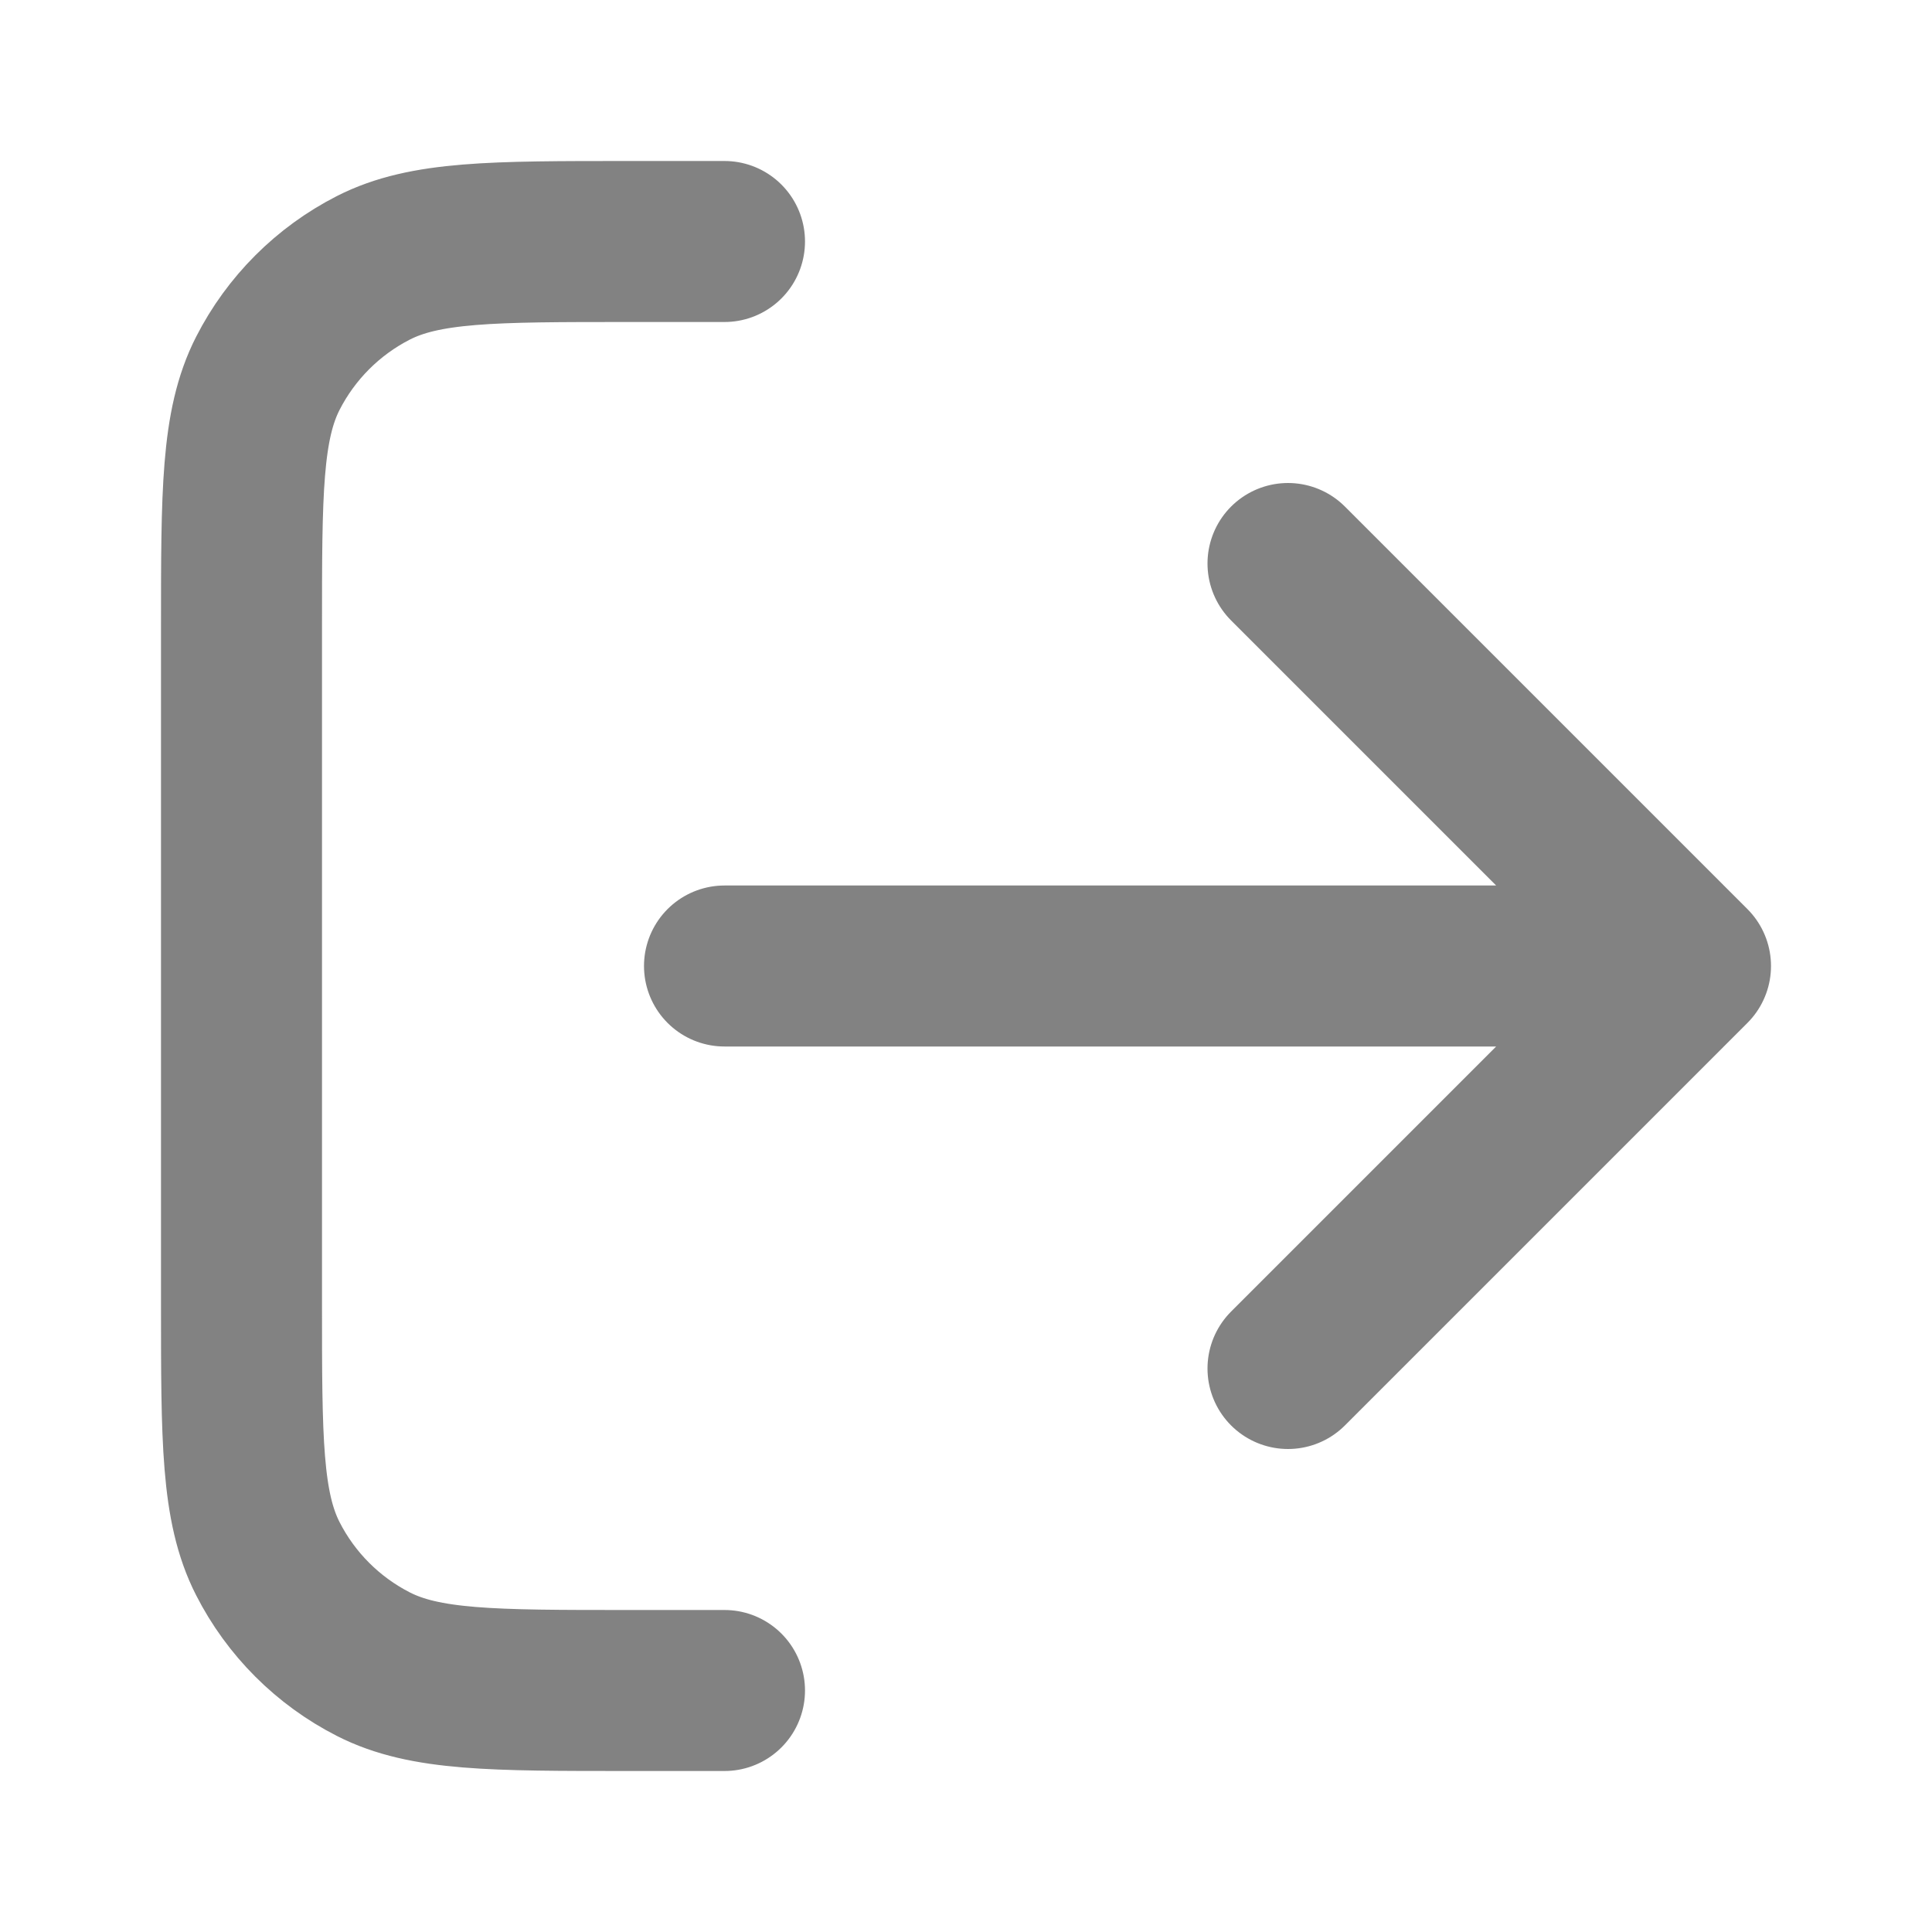
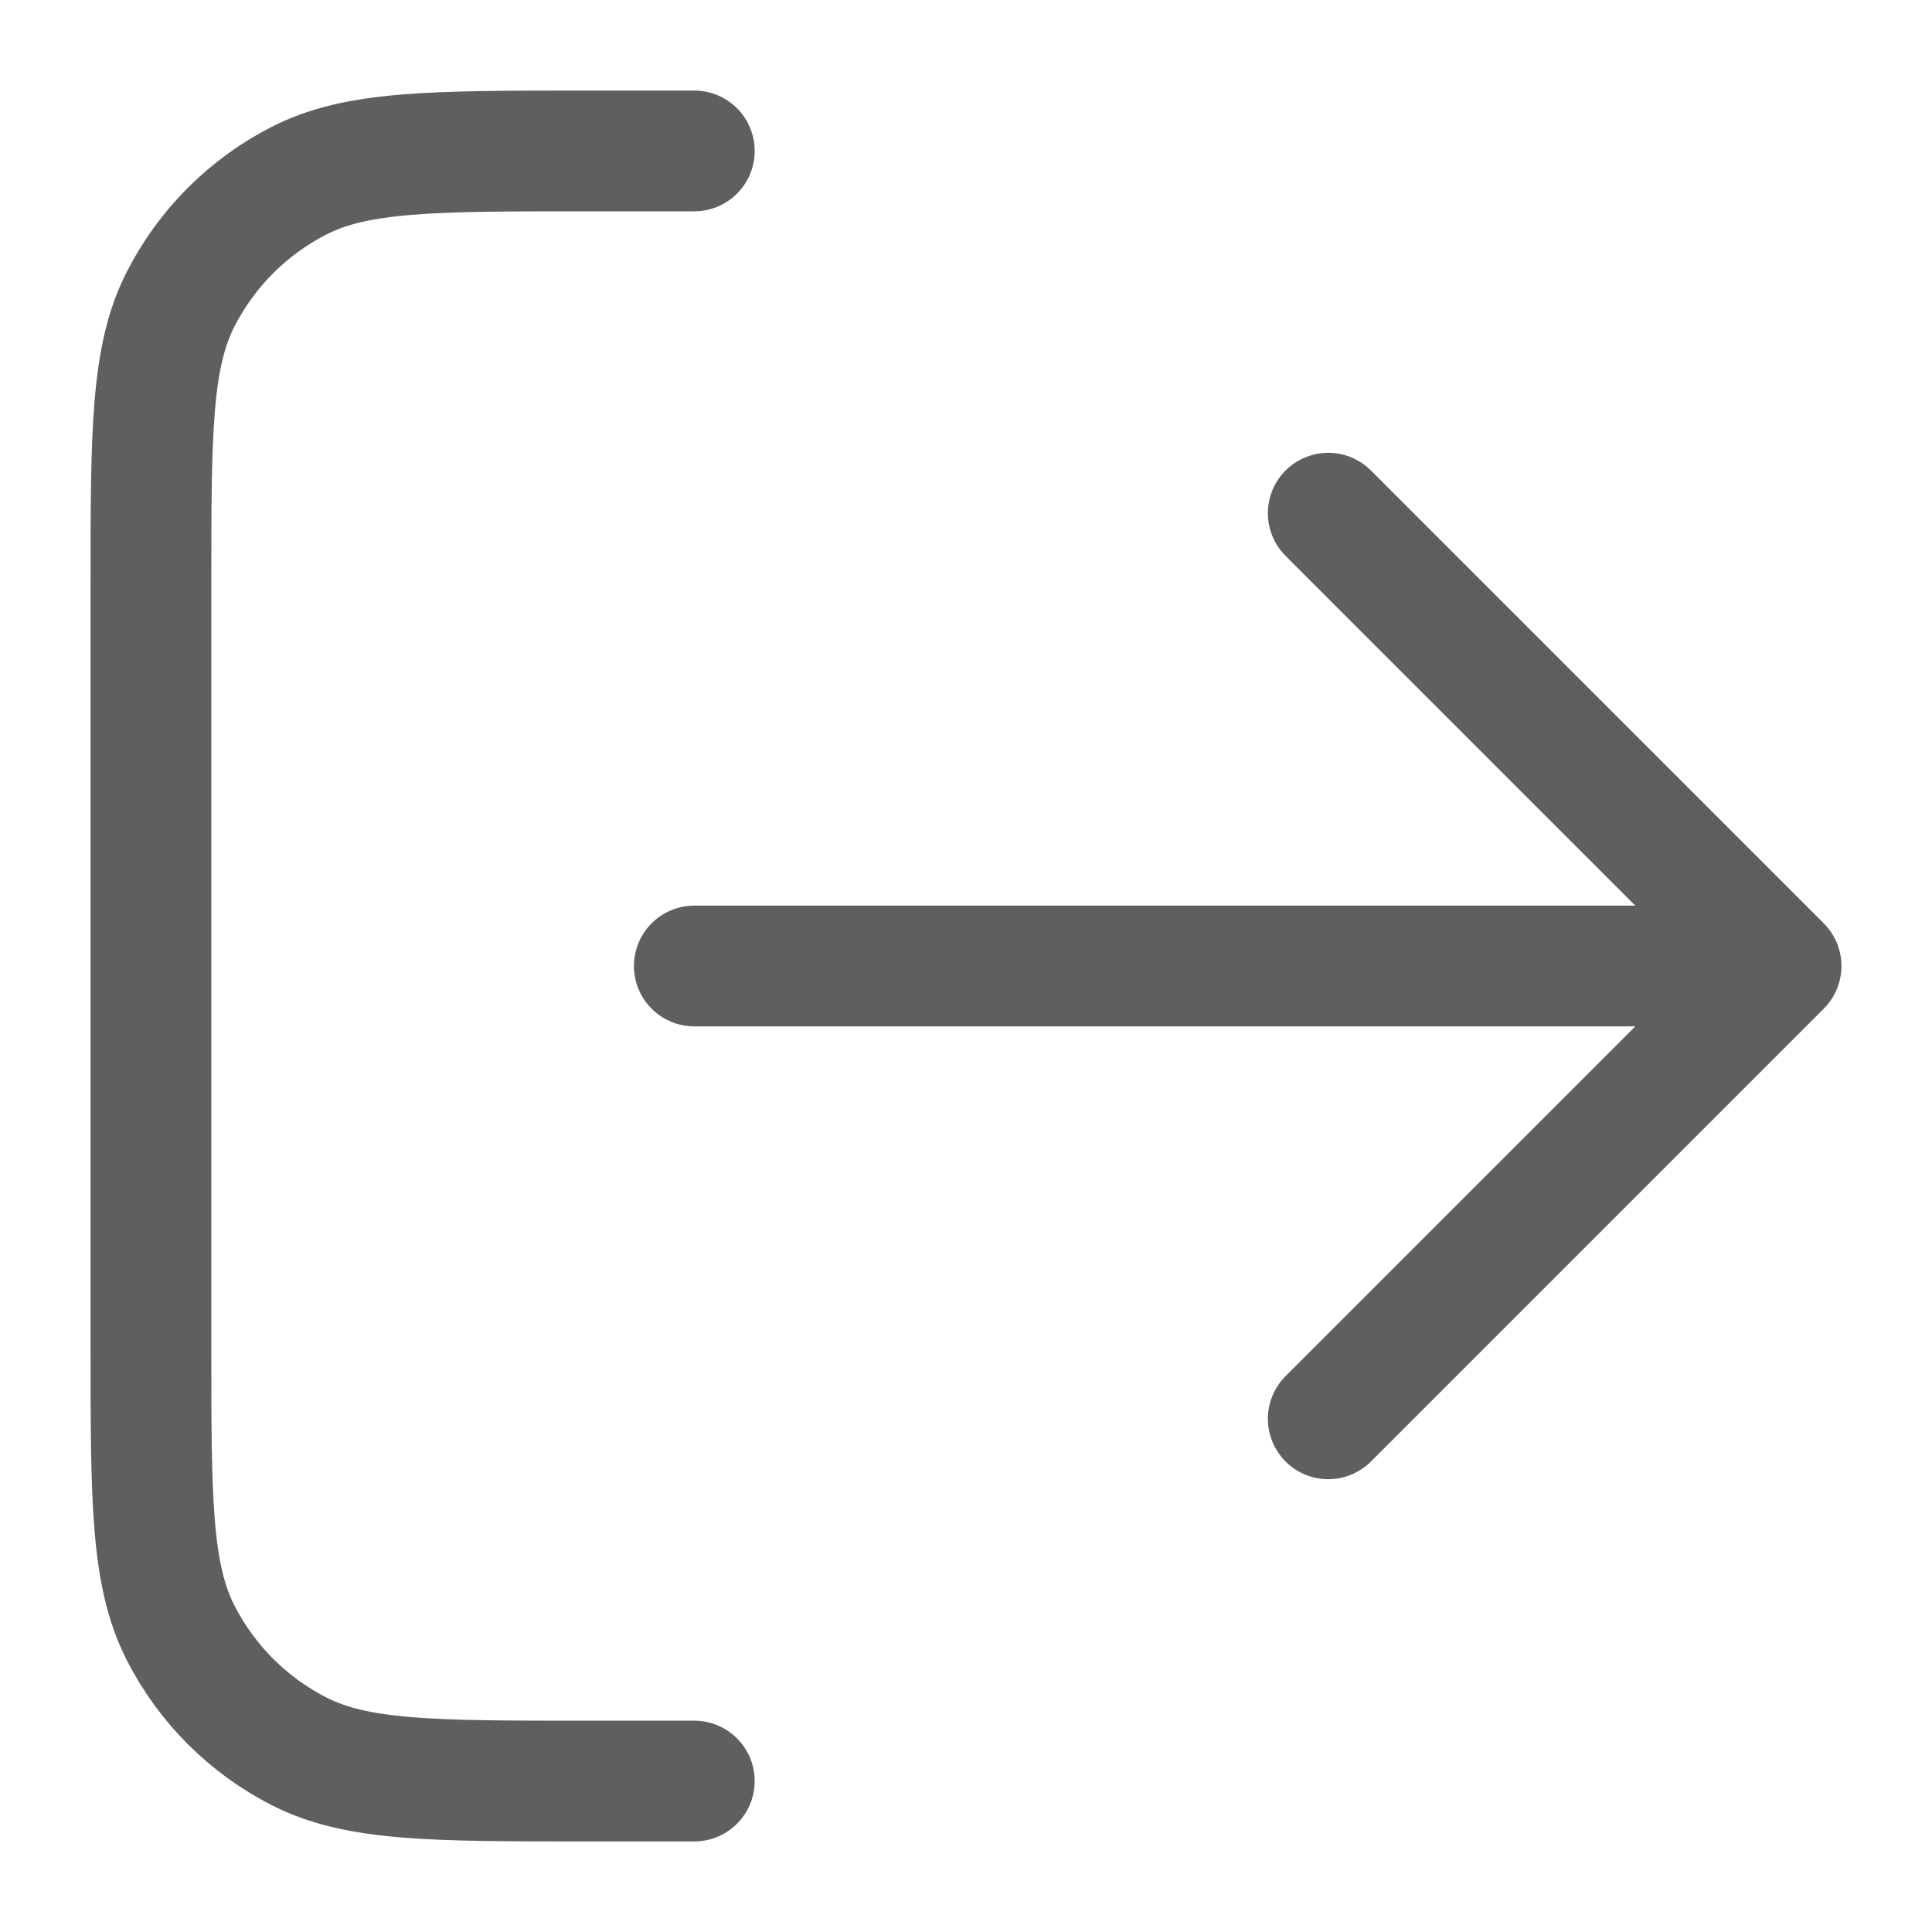
- <svg xmlns="http://www.w3.org/2000/svg" width="24" height="24" viewBox="0 0 24 24" fill="none">
-   <path d="M16 17L21 12M21 12L16 7M21 12H9M9 3H7.8C6.12 3 5.28 3 4.638 3.327C4.074 3.615 3.615 4.074 3.327 4.638C3 5.28 3 6.12 3 7.8V16.2C3 17.88 3 18.72 3.327 19.362C3.615 19.927 4.074 20.385 4.638 20.673C5.28 21 6.12 21 7.8 21H9" stroke="#828282" stroke-width="2" stroke-linecap="round" stroke-linejoin="round" />
+ <svg xmlns="http://www.w3.org/2000/svg" width="16" height="16" viewBox="0 0 16 16" fill="none">
+   <path d="M11 11.75L14.75 8M14.75 8L11 4.25M14.75 8H5.75M5.75 1.25H4.85C3.59 1.25 2.96 1.25 2.479 1.495C2.055 1.711 1.711 2.055 1.495 2.479C1.25 2.96 1.25 3.59 1.25 4.85V11.15C1.25 12.41 1.25 13.04 1.495 13.521C1.711 13.945 2.055 14.289 2.479 14.505C2.96 14.75 3.59 14.75 4.85 14.75H5.75" stroke="#5F5F5F" stroke-linecap="round" stroke-linejoin="round" />
</svg>
